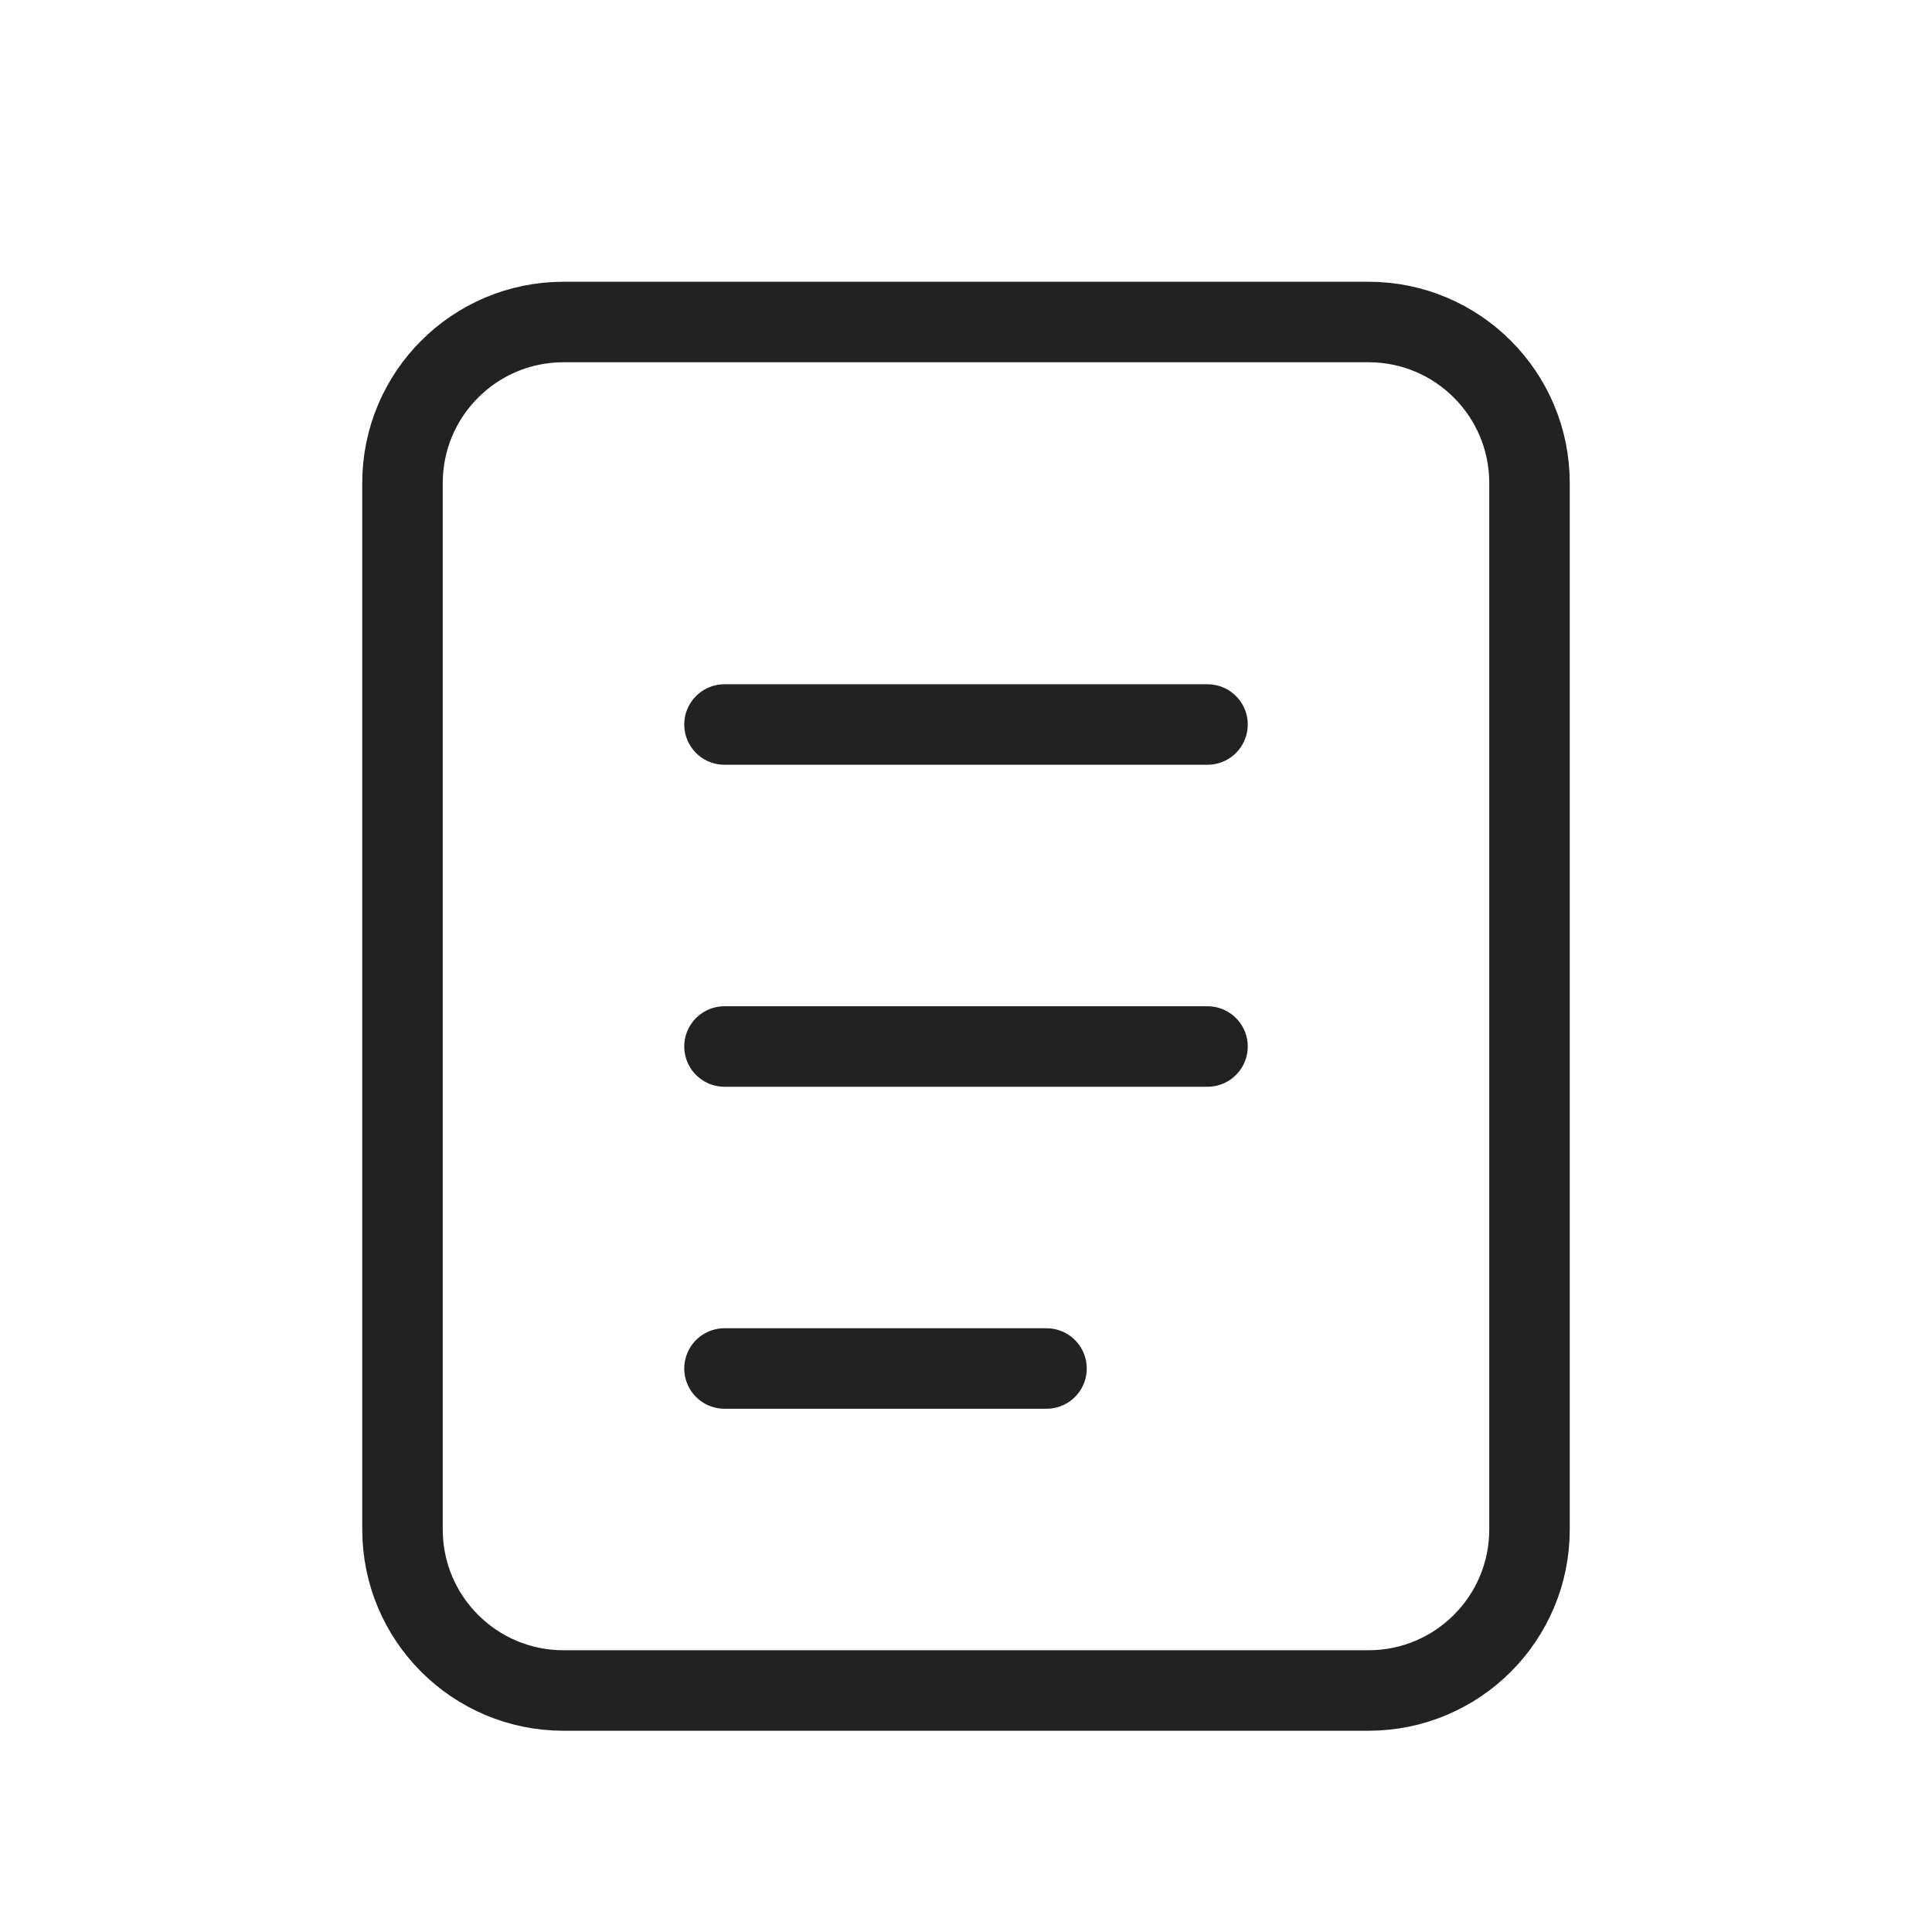
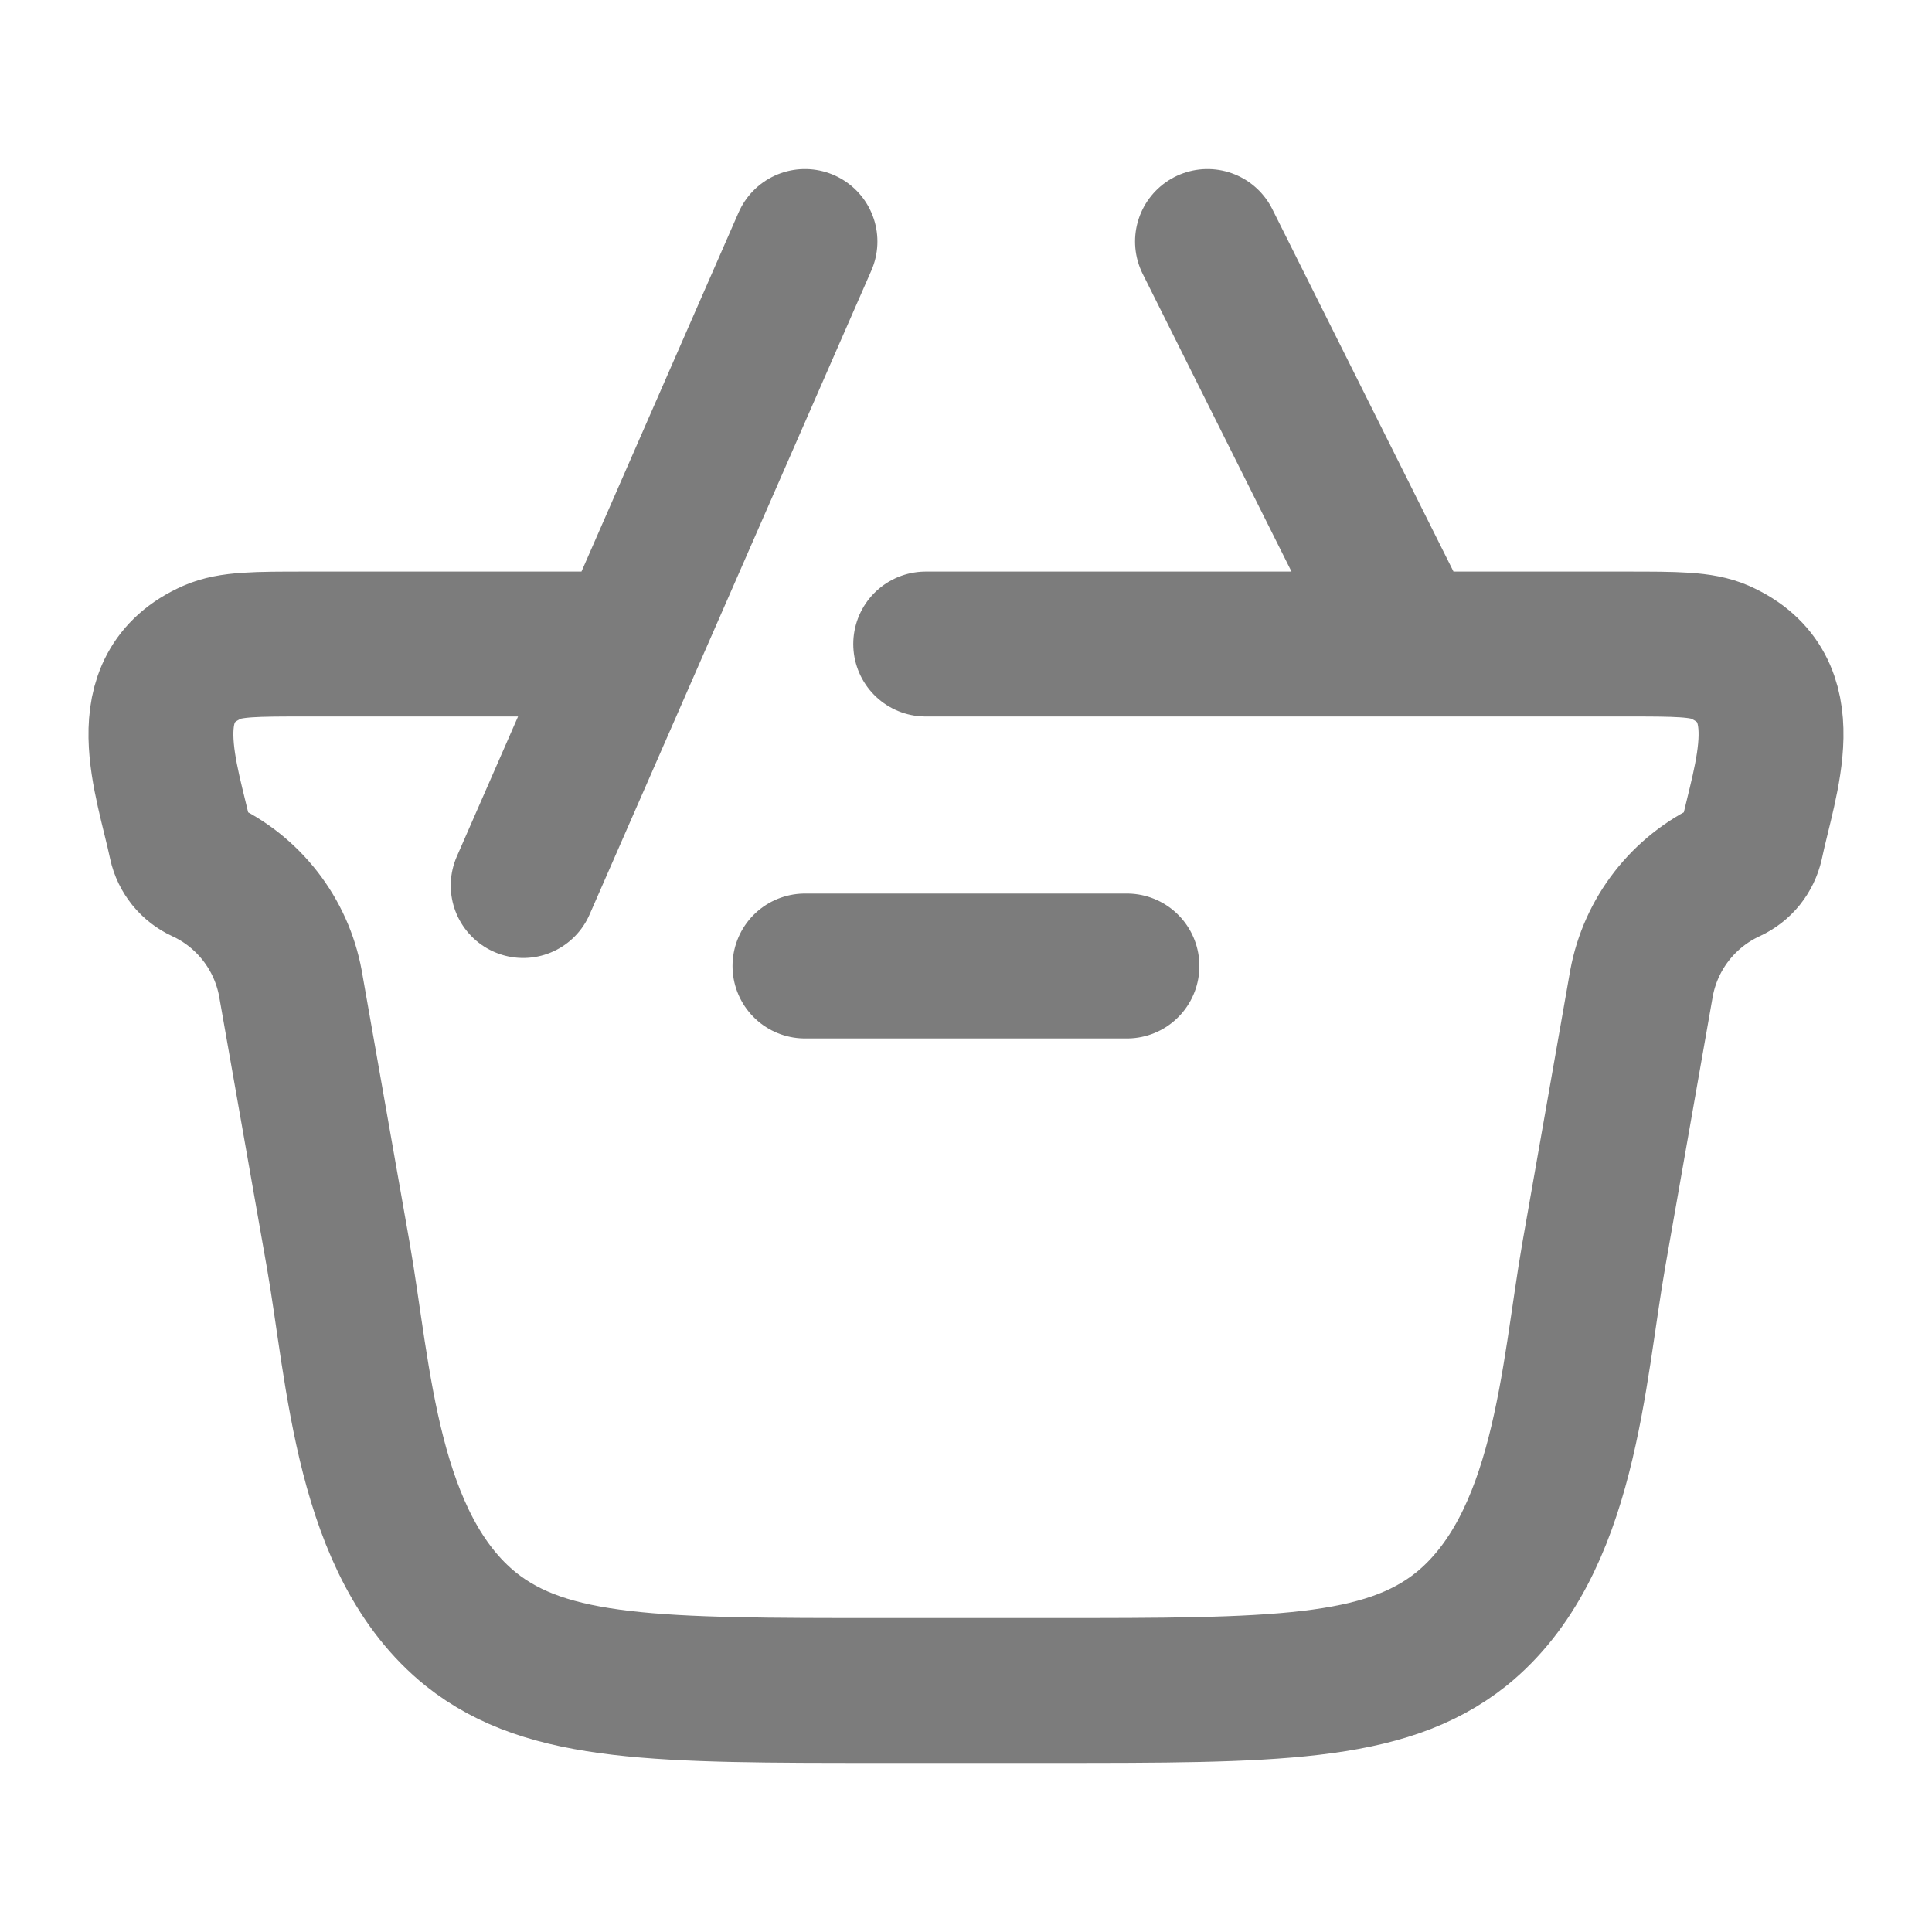
- <svg xmlns="http://www.w3.org/2000/svg" width="800px" height="800px" viewBox="0 0 24 24" fill="none">
-   <rect x="5" y="4" width="14" height="17" rx="2" stroke="#222222" />
-   <path d="M9 9H15" stroke="#222222" stroke-linecap="round" />
-   <path d="M9 13H15" stroke="#222222" stroke-linecap="round" />
-   <path d="M9 17H13" stroke="#222222" stroke-linecap="round" />
+ <svg xmlns="http://www.w3.org/2000/svg" width="20" height="20" viewBox="0 0 20 20" fill="none">
+   <path d="M9.583 6.667H16.83C17.351 6.667 17.611 6.667 17.802 6.75C18.645 7.122 18.268 8.058 18.127 8.732C18.113 8.793 18.086 8.849 18.047 8.898C18.008 8.946 17.958 8.985 17.901 9.011C17.668 9.118 17.463 9.281 17.305 9.484C17.147 9.687 17.04 9.925 16.993 10.178L16.499 12.99C16.282 14.227 16.207 15.995 15.124 16.867C14.328 17.5 13.182 17.5 10.89 17.5H9.11C6.818 17.5 5.671 17.5 4.876 16.867C3.792 15.995 3.718 14.227 3.501 12.99L3.006 10.178C2.959 9.925 2.852 9.687 2.694 9.484C2.536 9.281 2.332 9.118 2.098 9.011C2.042 8.985 1.992 8.946 1.953 8.898C1.914 8.849 1.886 8.793 1.873 8.732C1.731 8.059 1.355 7.122 2.198 6.751C2.389 6.667 2.65 6.667 3.17 6.667H6.25M11.666 10H8.333M5.416 9.167L8.333 2.5M12.5 2.5L14.583 6.667" stroke="#7C7C7C" stroke-width="1.5" stroke-linecap="round" stroke-linejoin="round" />
</svg>
